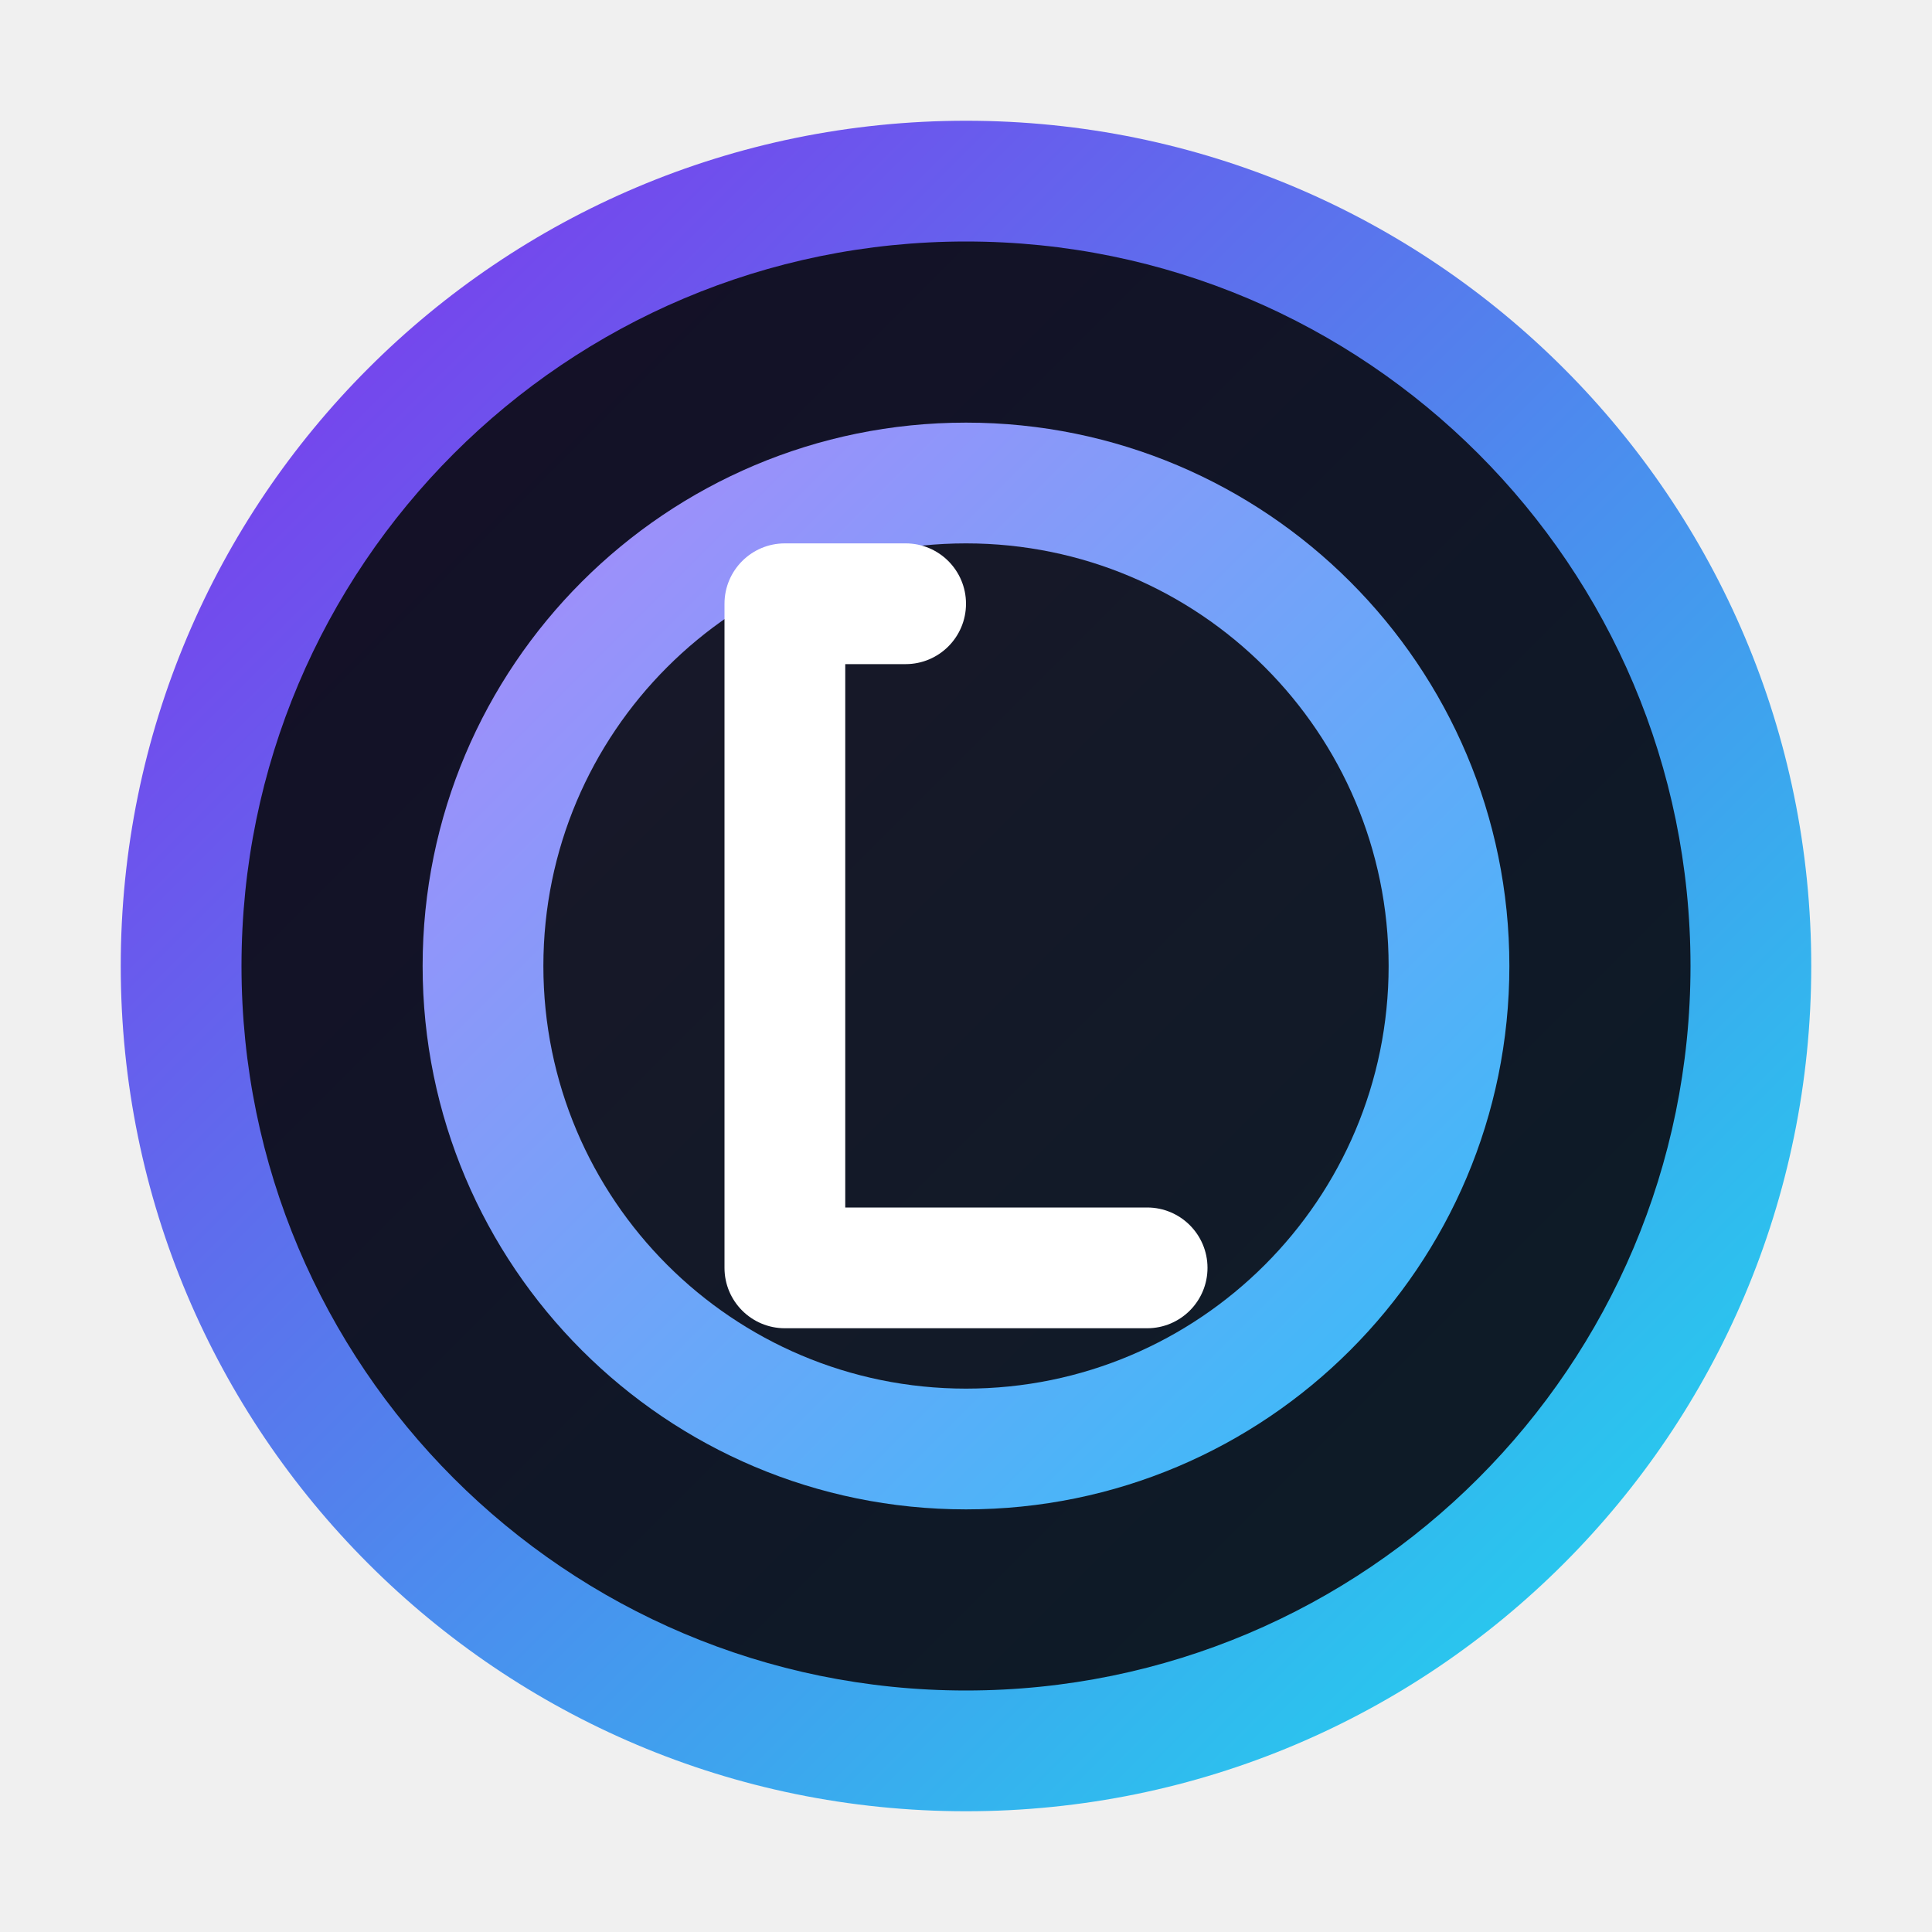
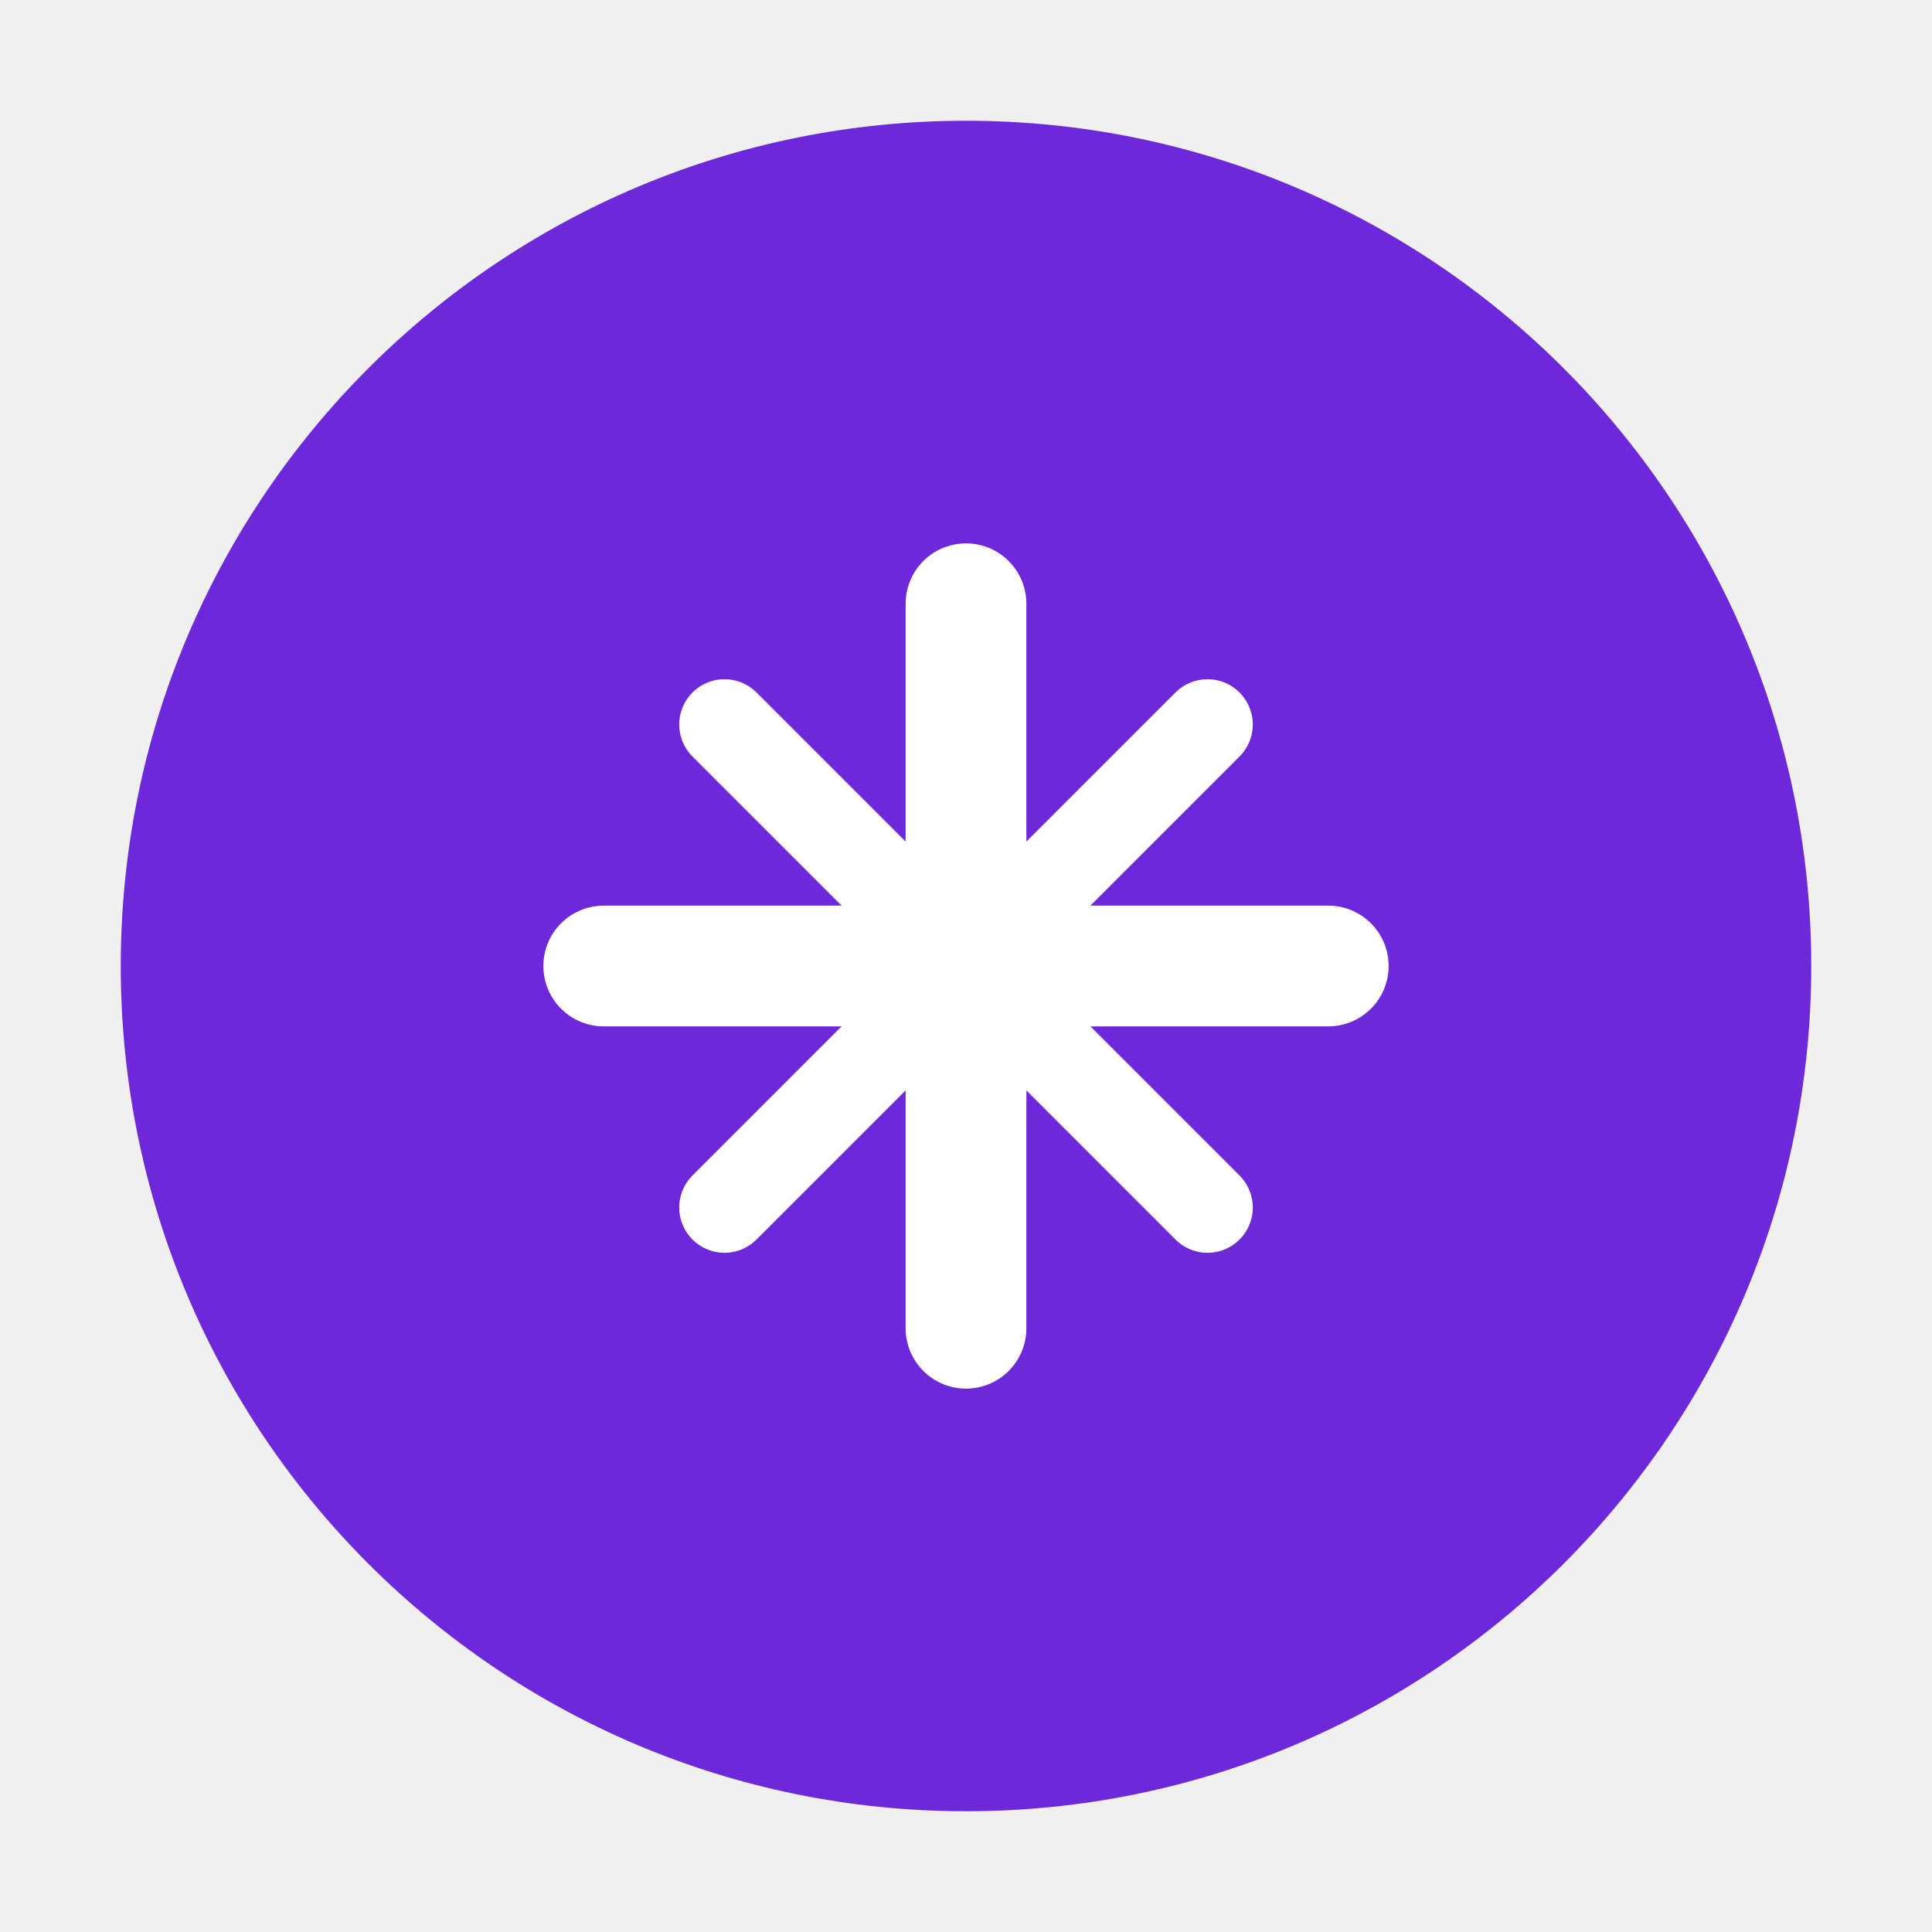
- <svg xmlns="http://www.w3.org/2000/svg" width="64" height="64" viewBox="0 0 64 64" fill="none" role="img" aria-label="Lotofy logo">
-   <defs>
-     <linearGradient id="g1" x1="8" y1="8" x2="56" y2="56" gradientUnits="userSpaceOnUse">
-       <stop stop-color="#7C3AED" />
-       <stop offset="1" stop-color="#22D3EE" />
-     </linearGradient>
-     <linearGradient id="g2" x1="16" y1="16" x2="48" y2="48" gradientUnits="userSpaceOnUse">
-       <stop stop-color="#A78BFA" />
-       <stop offset="1" stop-color="#38BDF8" />
-     </linearGradient>
-   </defs>
-   <circle cx="32" cy="32" r="28" fill="url(#g1)" />
-   <circle cx="32" cy="32" r="24" fill="#0B0B12" fill-opacity="0.9" />
-   <circle cx="32" cy="32" r="18" fill="url(#g2)" />
-   <circle cx="32" cy="32" r="14" fill="#0B0B12" fill-opacity="0.9" />
-   <path d="M24 20a2 2 0 0 1 2-2h4a2 2 0 1 1 0 4h-2v18h10a2 2 0 1 1 0 4H26a2 2 0 0 1-2-2V20Z" fill="#FFFFFF" />
+ <svg xmlns="http://www.w3.org/2000/svg" width="32" height="32" viewBox="0 0 32 32" fill="none">
+   <circle cx="16" cy="16" r="14" fill="#6D28D9" />
+   <path d="M10 16H22" stroke="white" stroke-width="2" stroke-linecap="round" stroke-linejoin="round" />
+   <path d="M16 10V22" stroke="white" stroke-width="2" stroke-linecap="round" stroke-linejoin="round" />
+   <path d="M12 12L20 20" stroke="white" stroke-width="1.5" stroke-linecap="round" stroke-linejoin="round" />
+   <path d="M20 12L12 20" stroke="white" stroke-width="1.5" stroke-linecap="round" stroke-linejoin="round" />
</svg>
